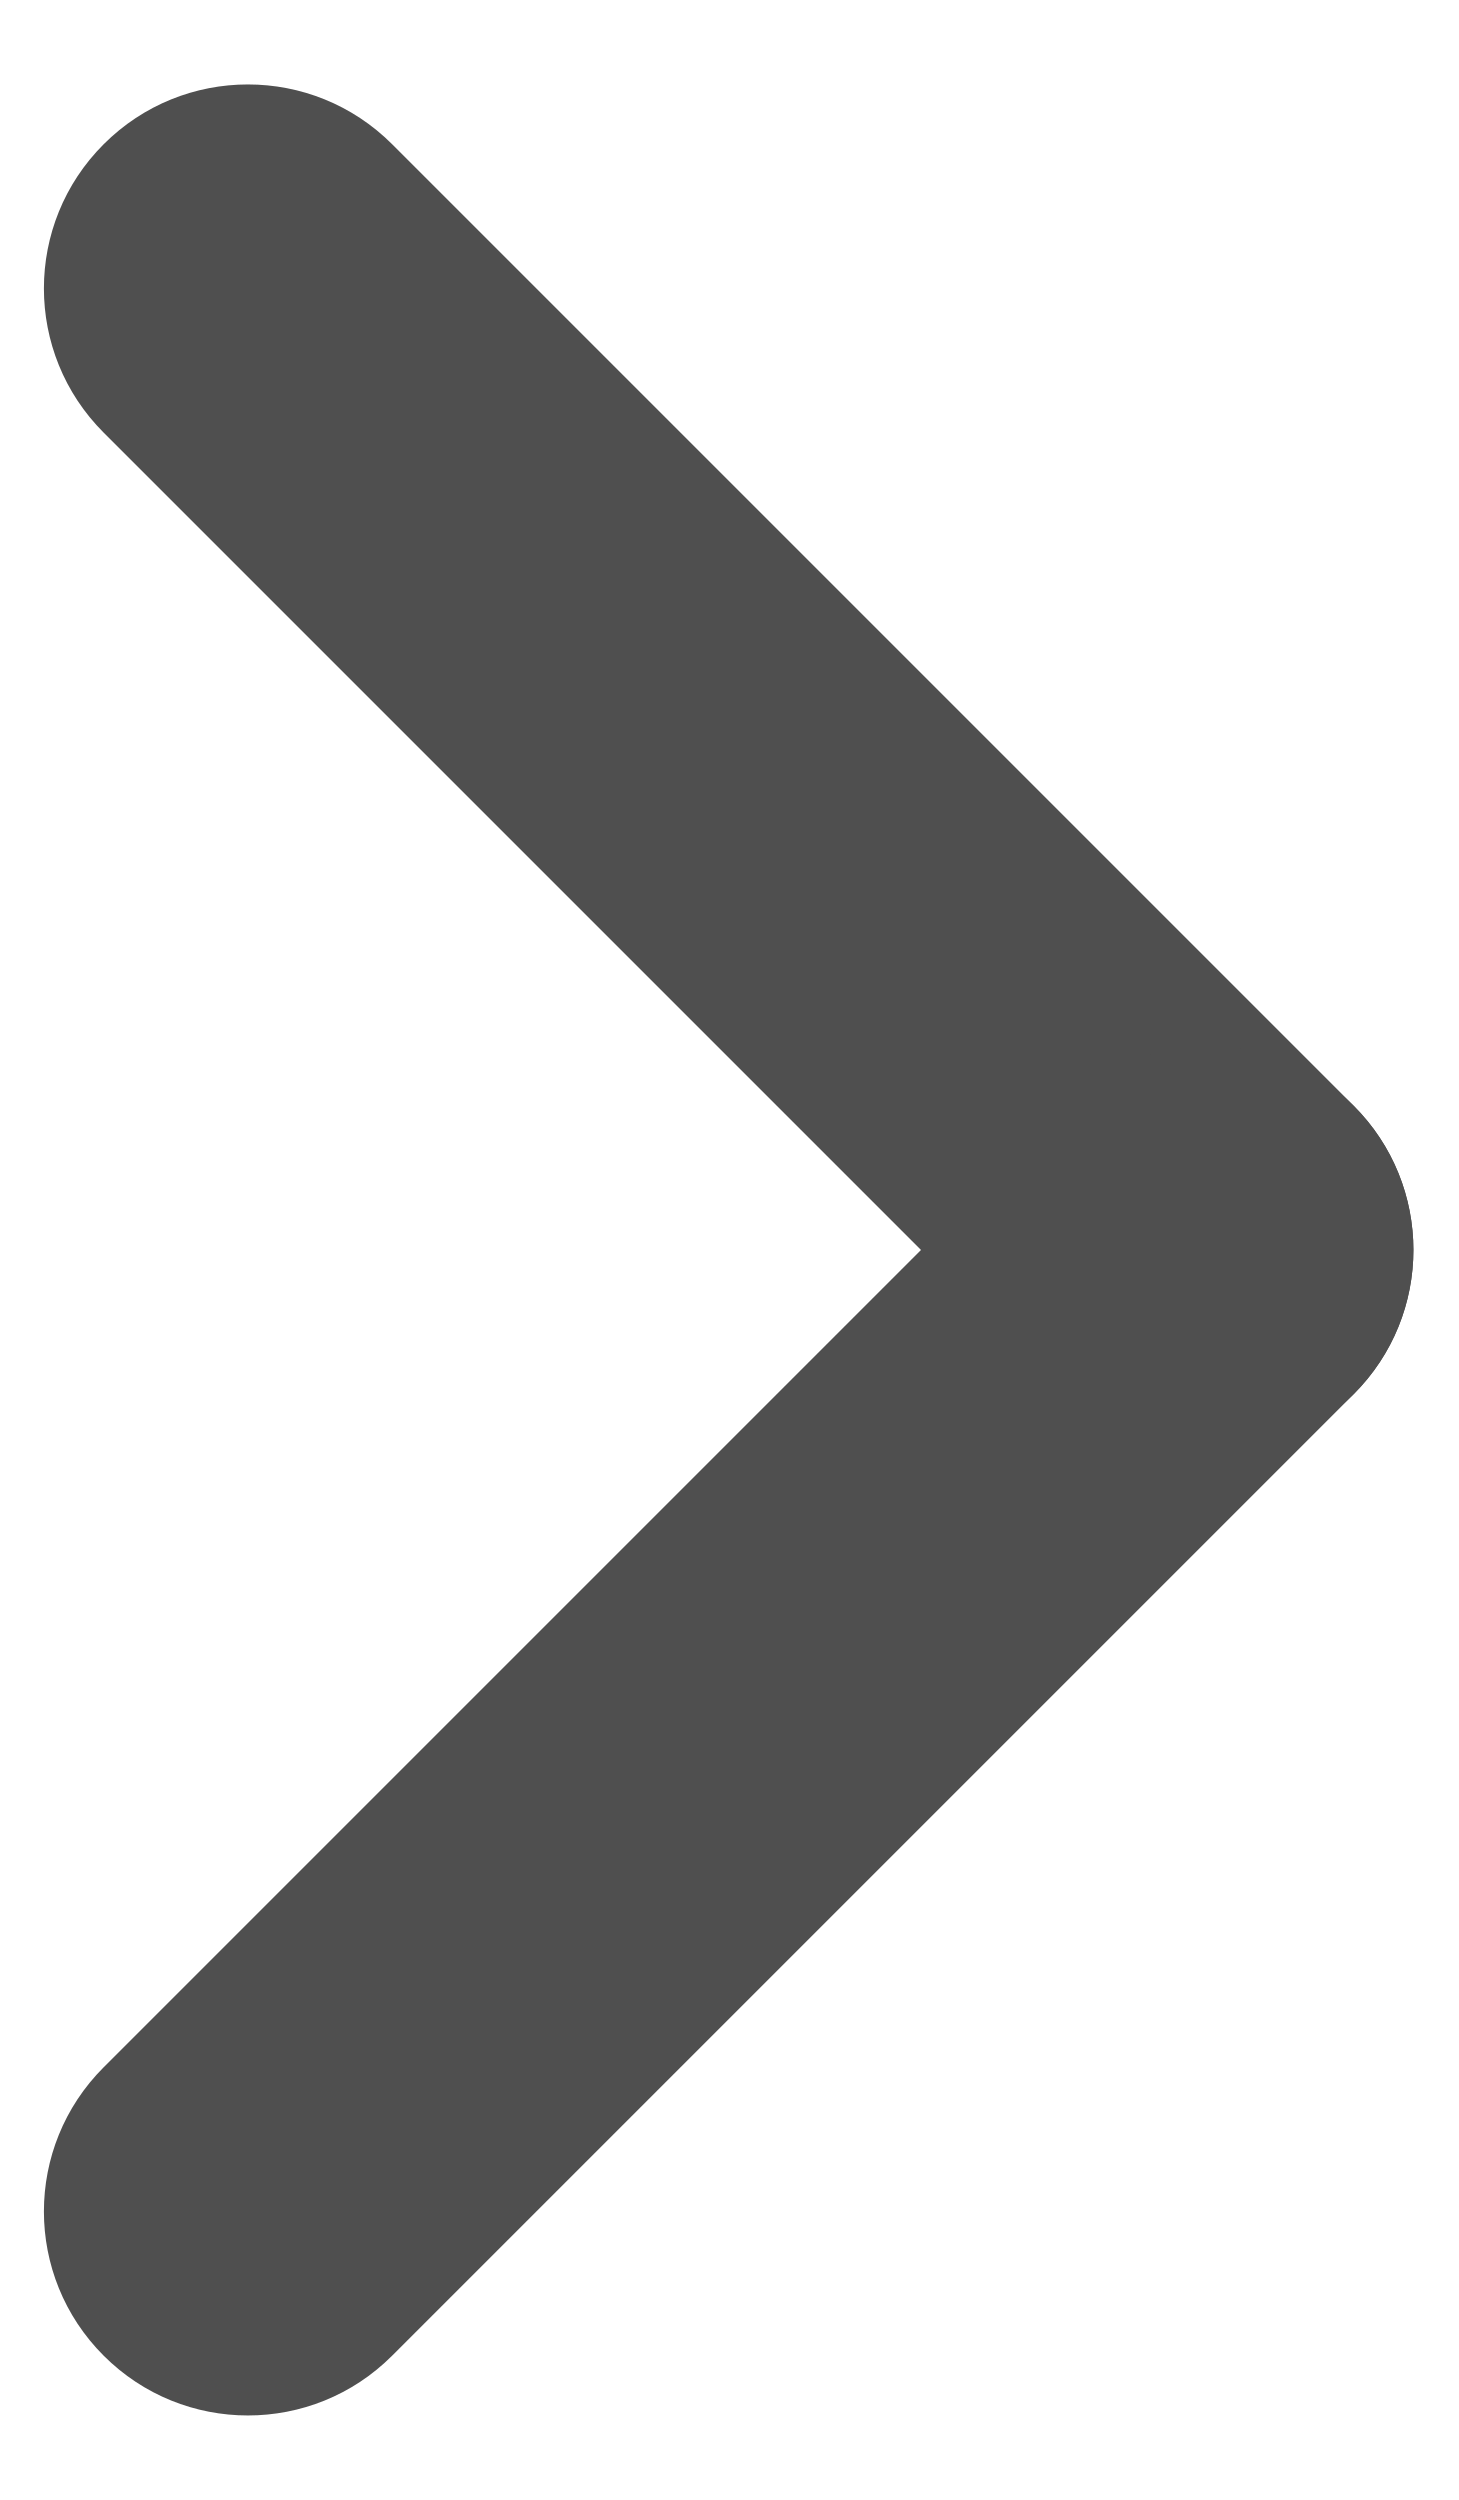
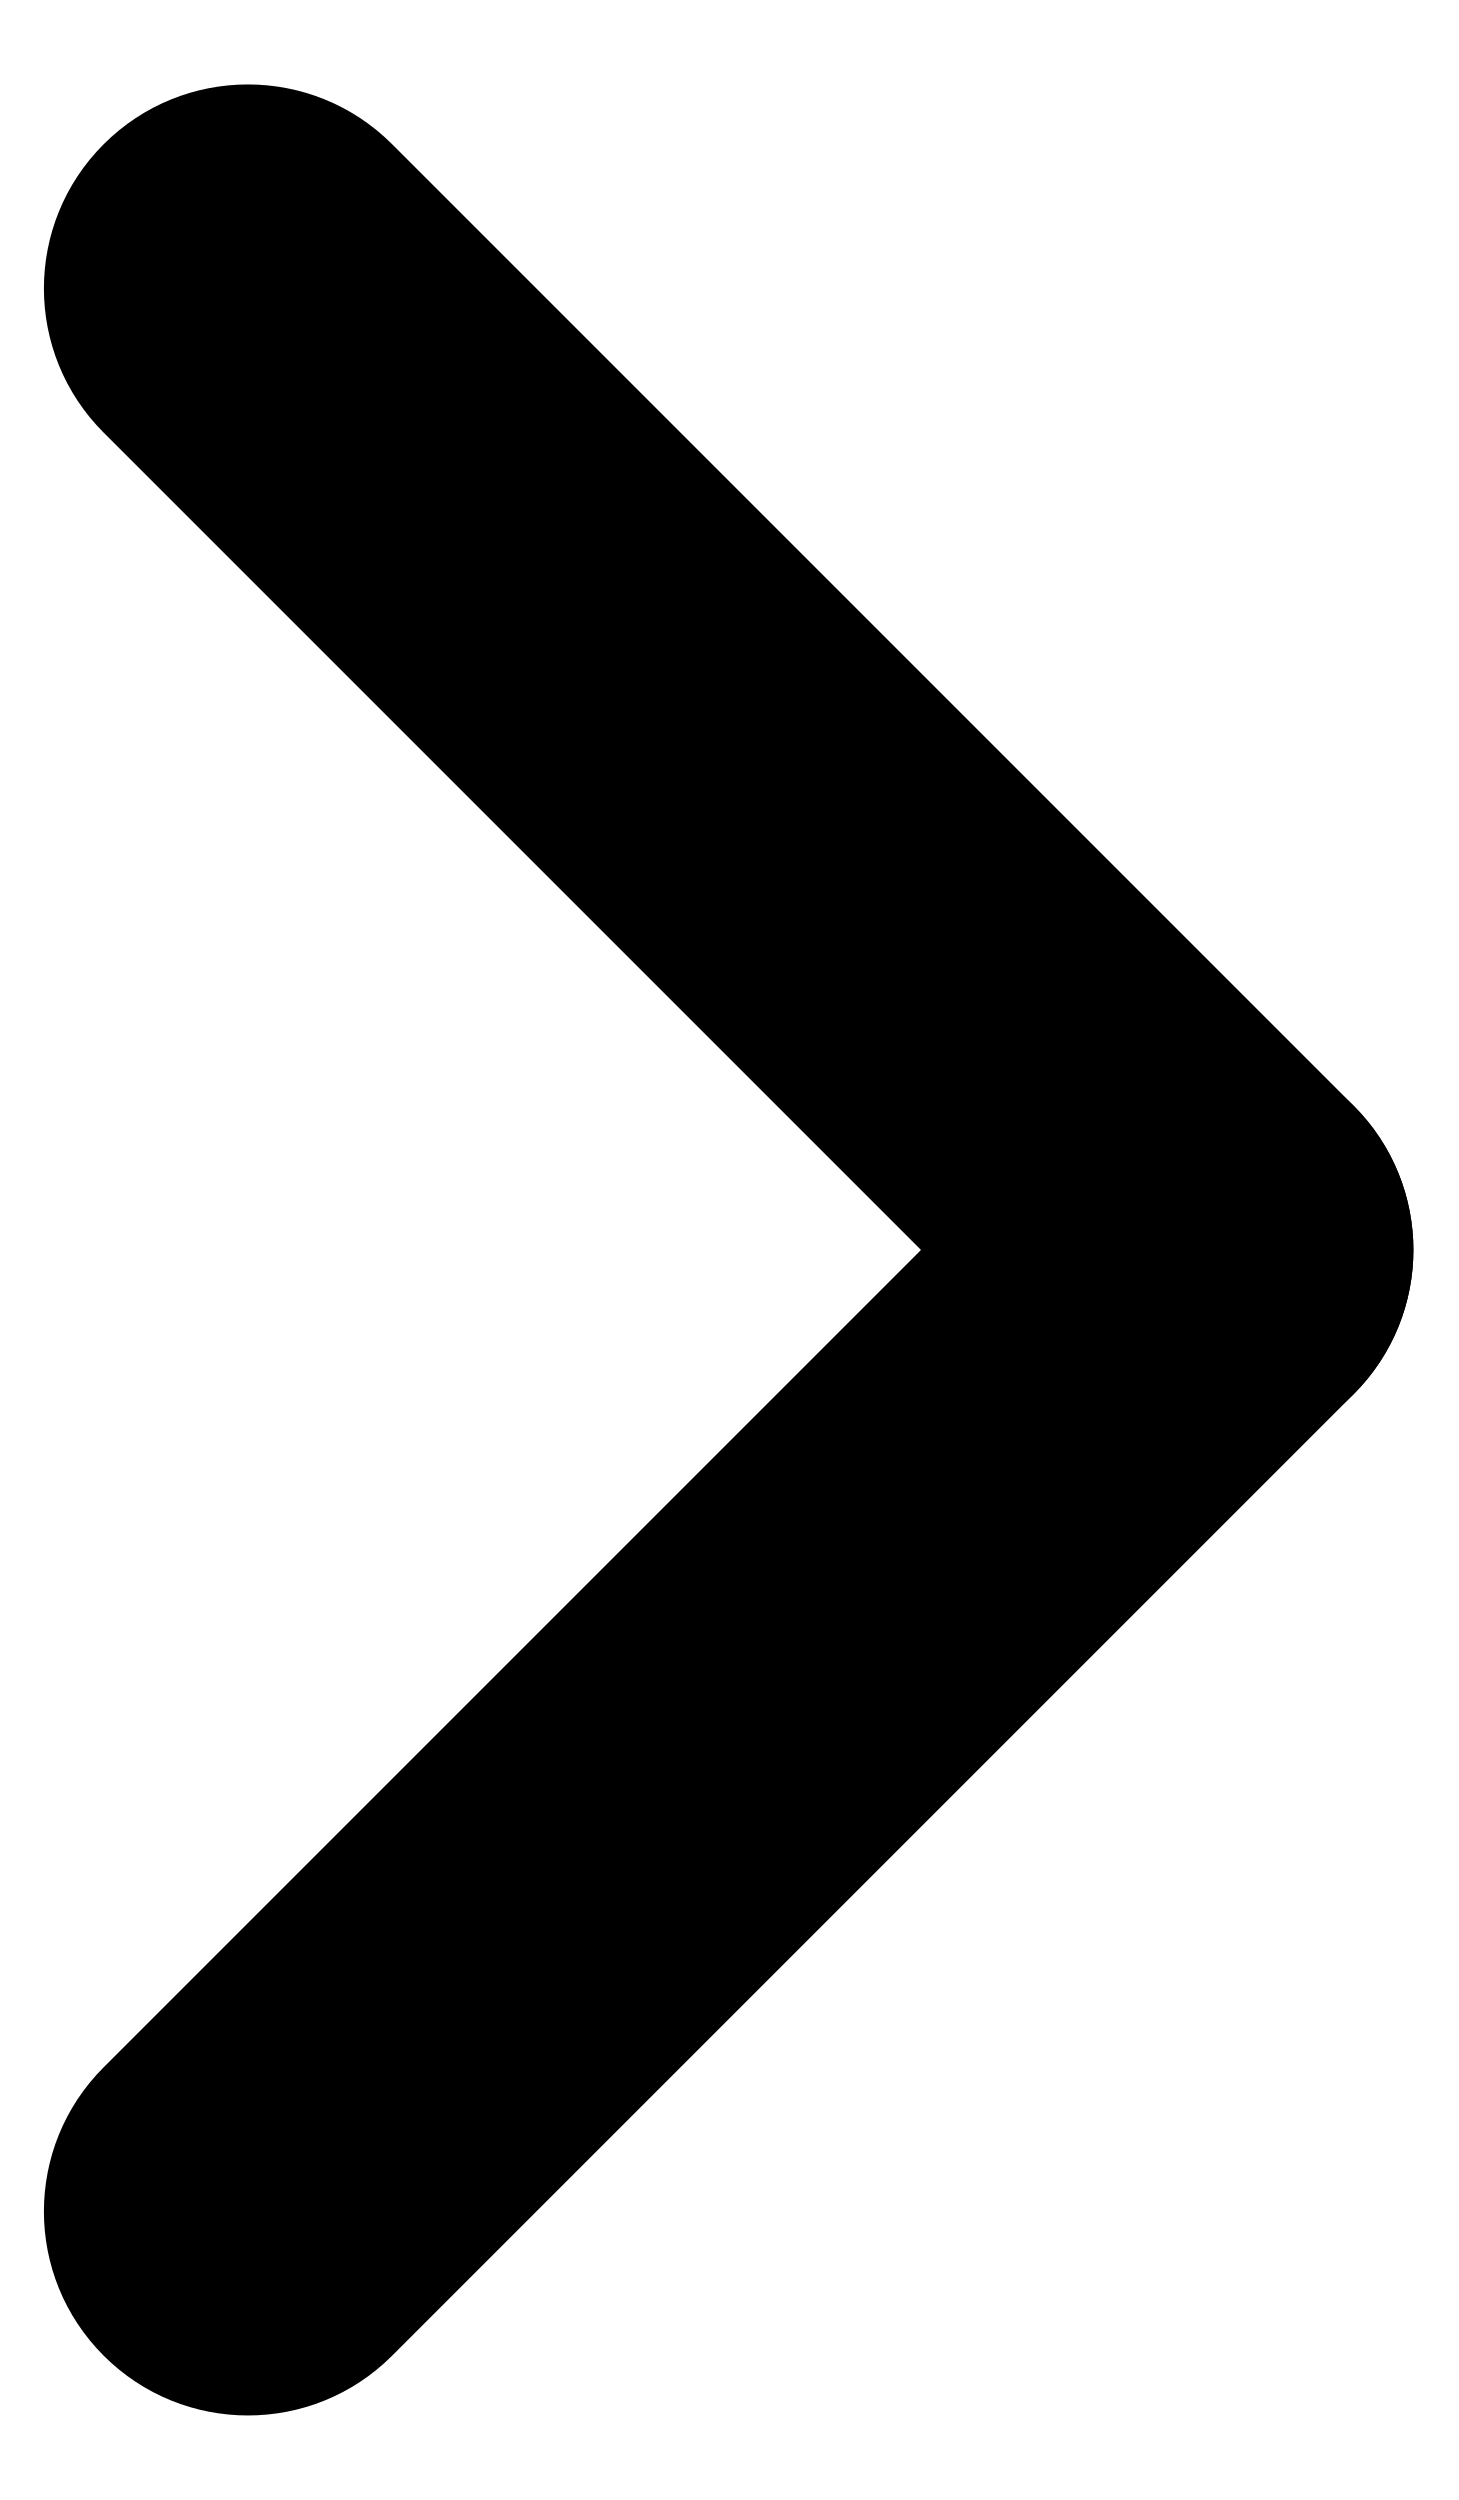
- <svg xmlns="http://www.w3.org/2000/svg" xmlns:xlink="http://www.w3.org/1999/xlink" width="7" height="12" viewBox="0 0 7 12" version="1.1">
+ <svg xmlns="http://www.w3.org/2000/svg" width="7" height="12" viewBox="0 0 7 12" version="1.1">
  <g id="Canvas" transform="translate(-2114 -2301)">
-     <g id="Vector">
-       <use xlink:href="#path0_fill" transform="matrix(0.707107 0.707107 -0.707107 0.707107 2115.19 2301)" fill="#4F4F4F" />
-       <use xlink:href="#path1_fill" transform="matrix(0.707107 0.707107 -0.707107 0.707107 2115.19 2301)" fill="#4F4F4F" />
-     </g>
+     <path transform="matrix(0.707107 0.707107 -0.707107 0.707107 2115.19 2301)" d="M 0 0.979C 0 0.438 0.438 0 0.979 0L 7.506 0C 8.047 0 8.485 0.438 8.485 0.979C 8.485 1.52 8.047 1.958 7.506 1.958L 0.979 1.958C 0.438 1.958 0 1.52 0 0.979Z" />
+     <path transform="matrix(0.707107 0.707107 -0.707107 0.707107 2115.19 2301)" d="M 7.506 0C 8.047 0 8.485 0.438 8.485 0.979L 8.485 7.506C 8.485 8.047 8.047 8.485 7.506 8.485C 6.965 8.485 6.527 8.047 6.527 7.506L 6.527 0.979C 6.527 0.438 6.965 3.31099e-17 7.506 0Z" />
  </g>
-   <defs>
-     <path id="path0_fill" d="M 0 0.979C 0 0.438 0.438 0 0.979 0L 7.506 0C 8.047 0 8.485 0.438 8.485 0.979C 8.485 1.52 8.047 1.958 7.506 1.958L 0.979 1.958C 0.438 1.958 0 1.52 0 0.979Z" />
-     <path id="path1_fill" d="M 7.506 0C 8.047 0 8.485 0.438 8.485 0.979L 8.485 7.506C 8.485 8.047 8.047 8.485 7.506 8.485C 6.965 8.485 6.527 8.047 6.527 7.506L 6.527 0.979C 6.527 0.438 6.965 3.31099e-17 7.506 0Z" />
-   </defs>
</svg>
